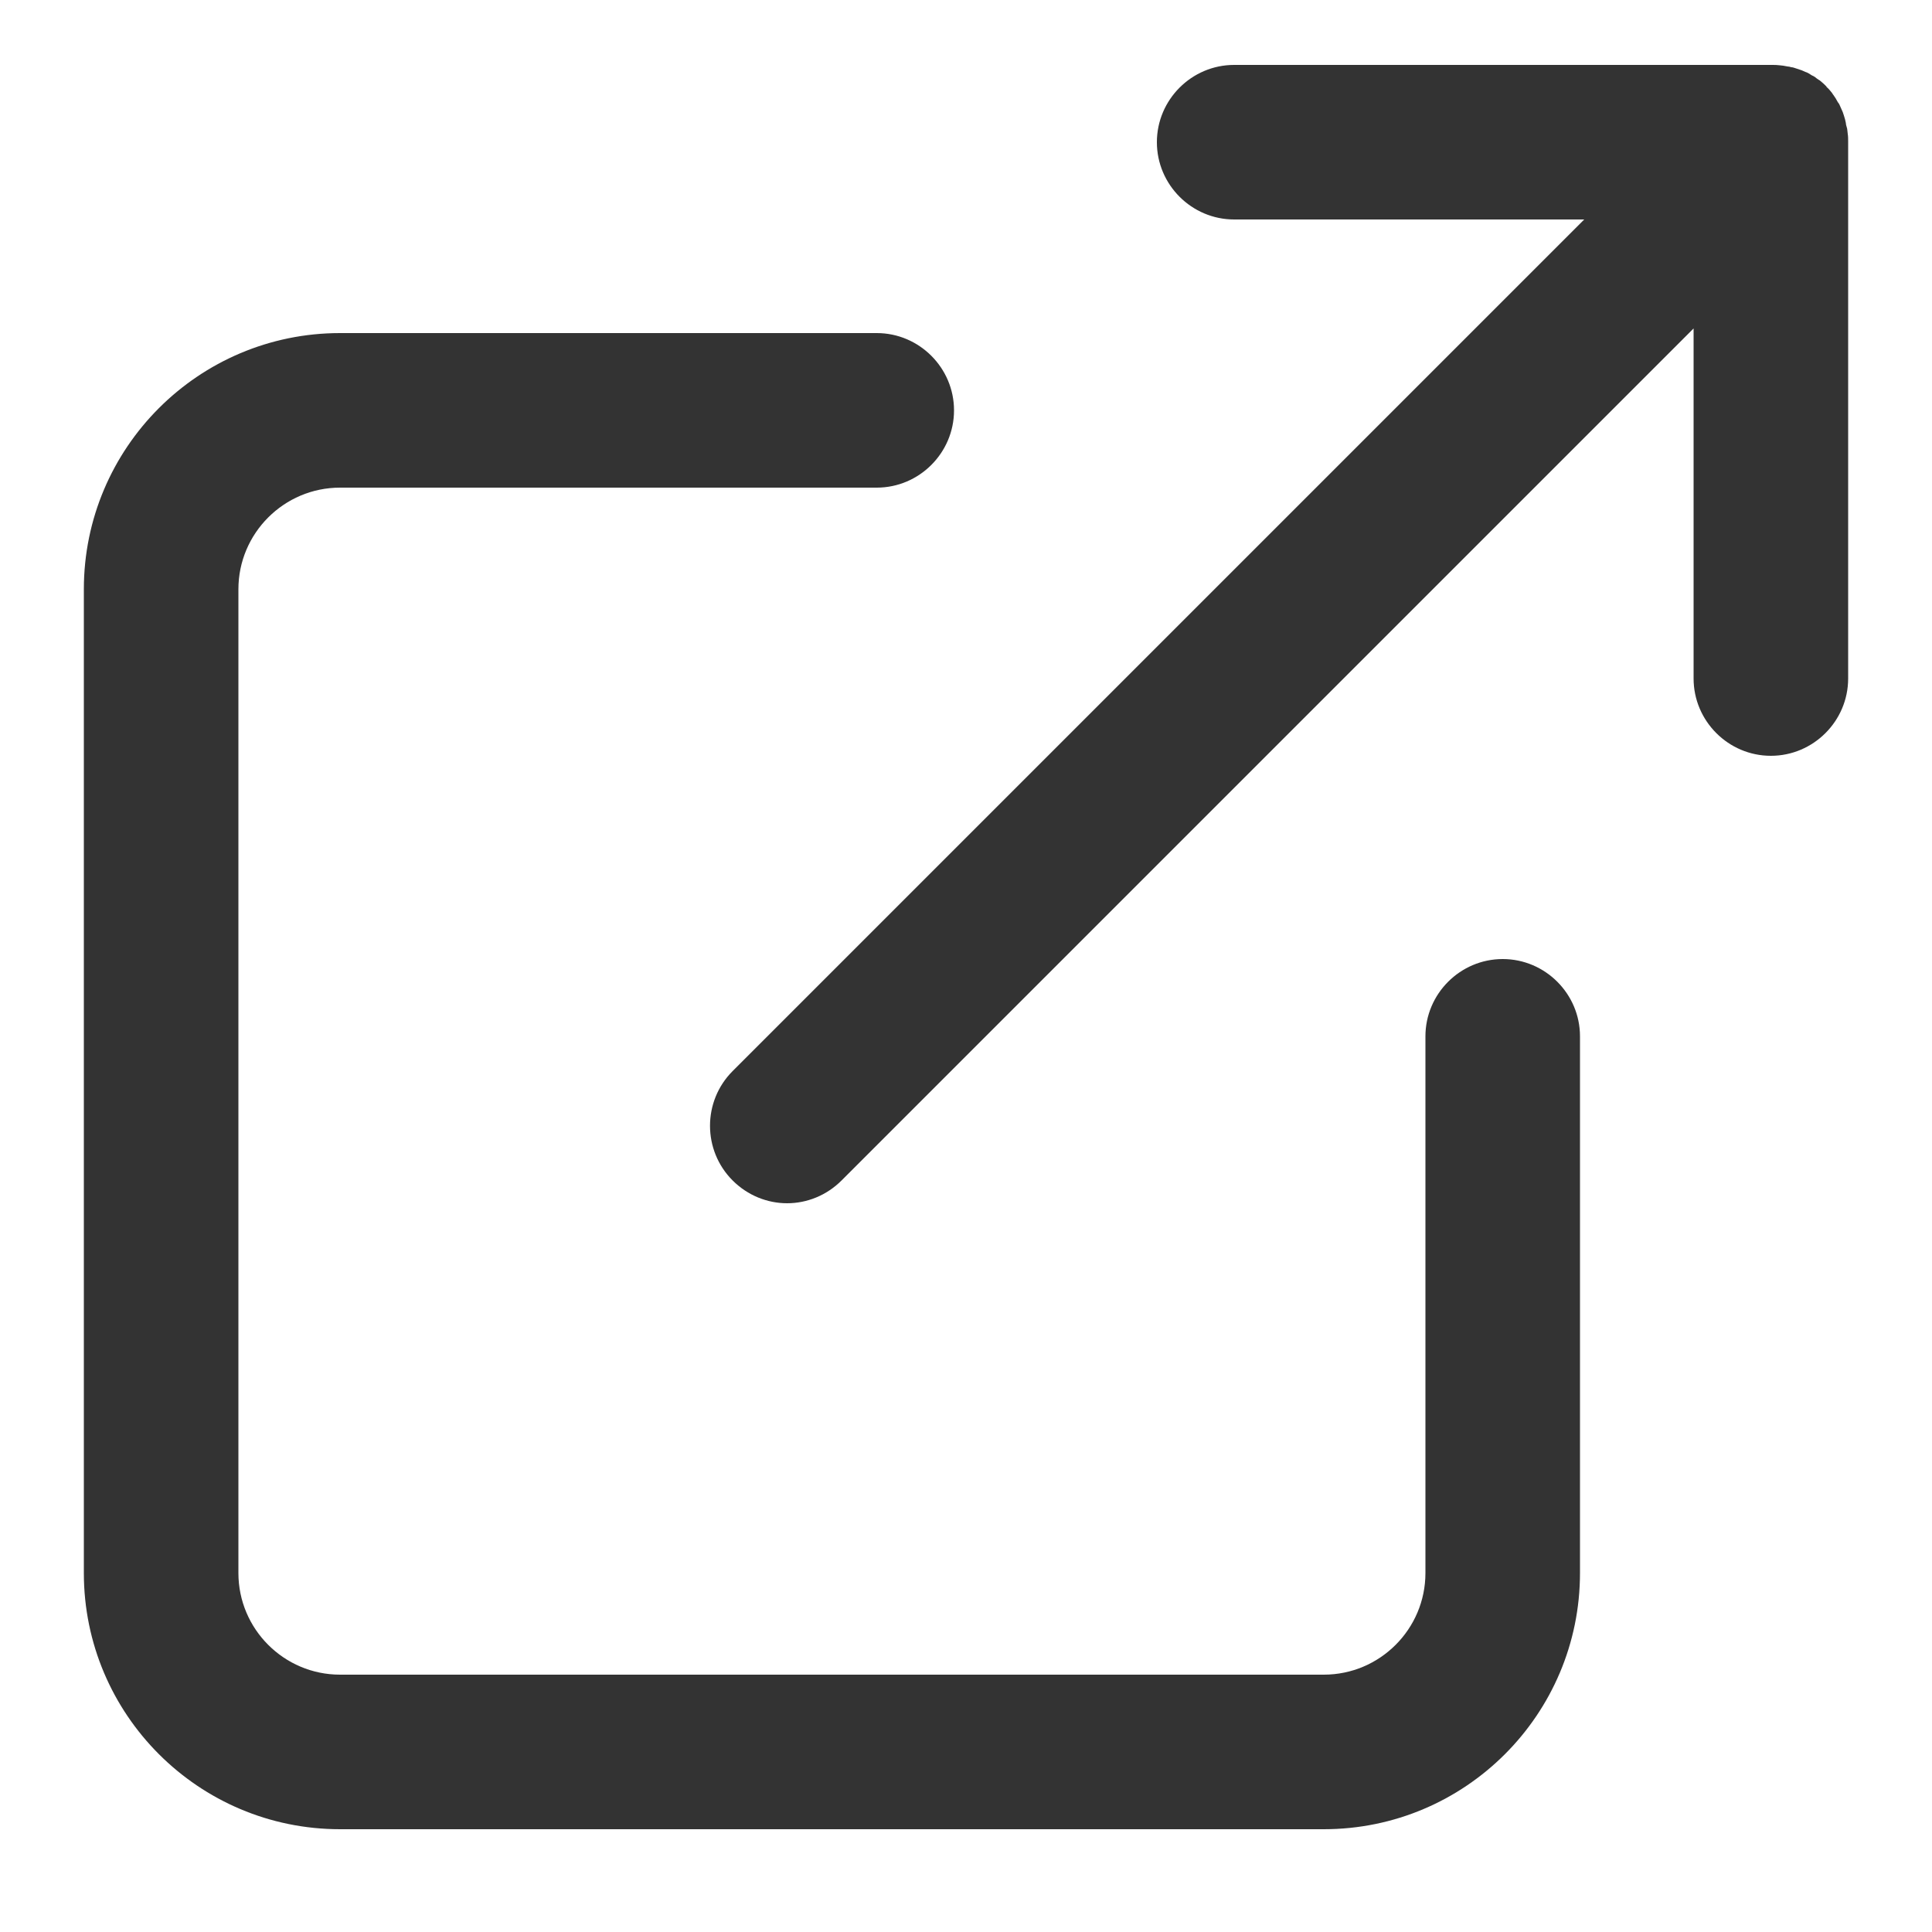
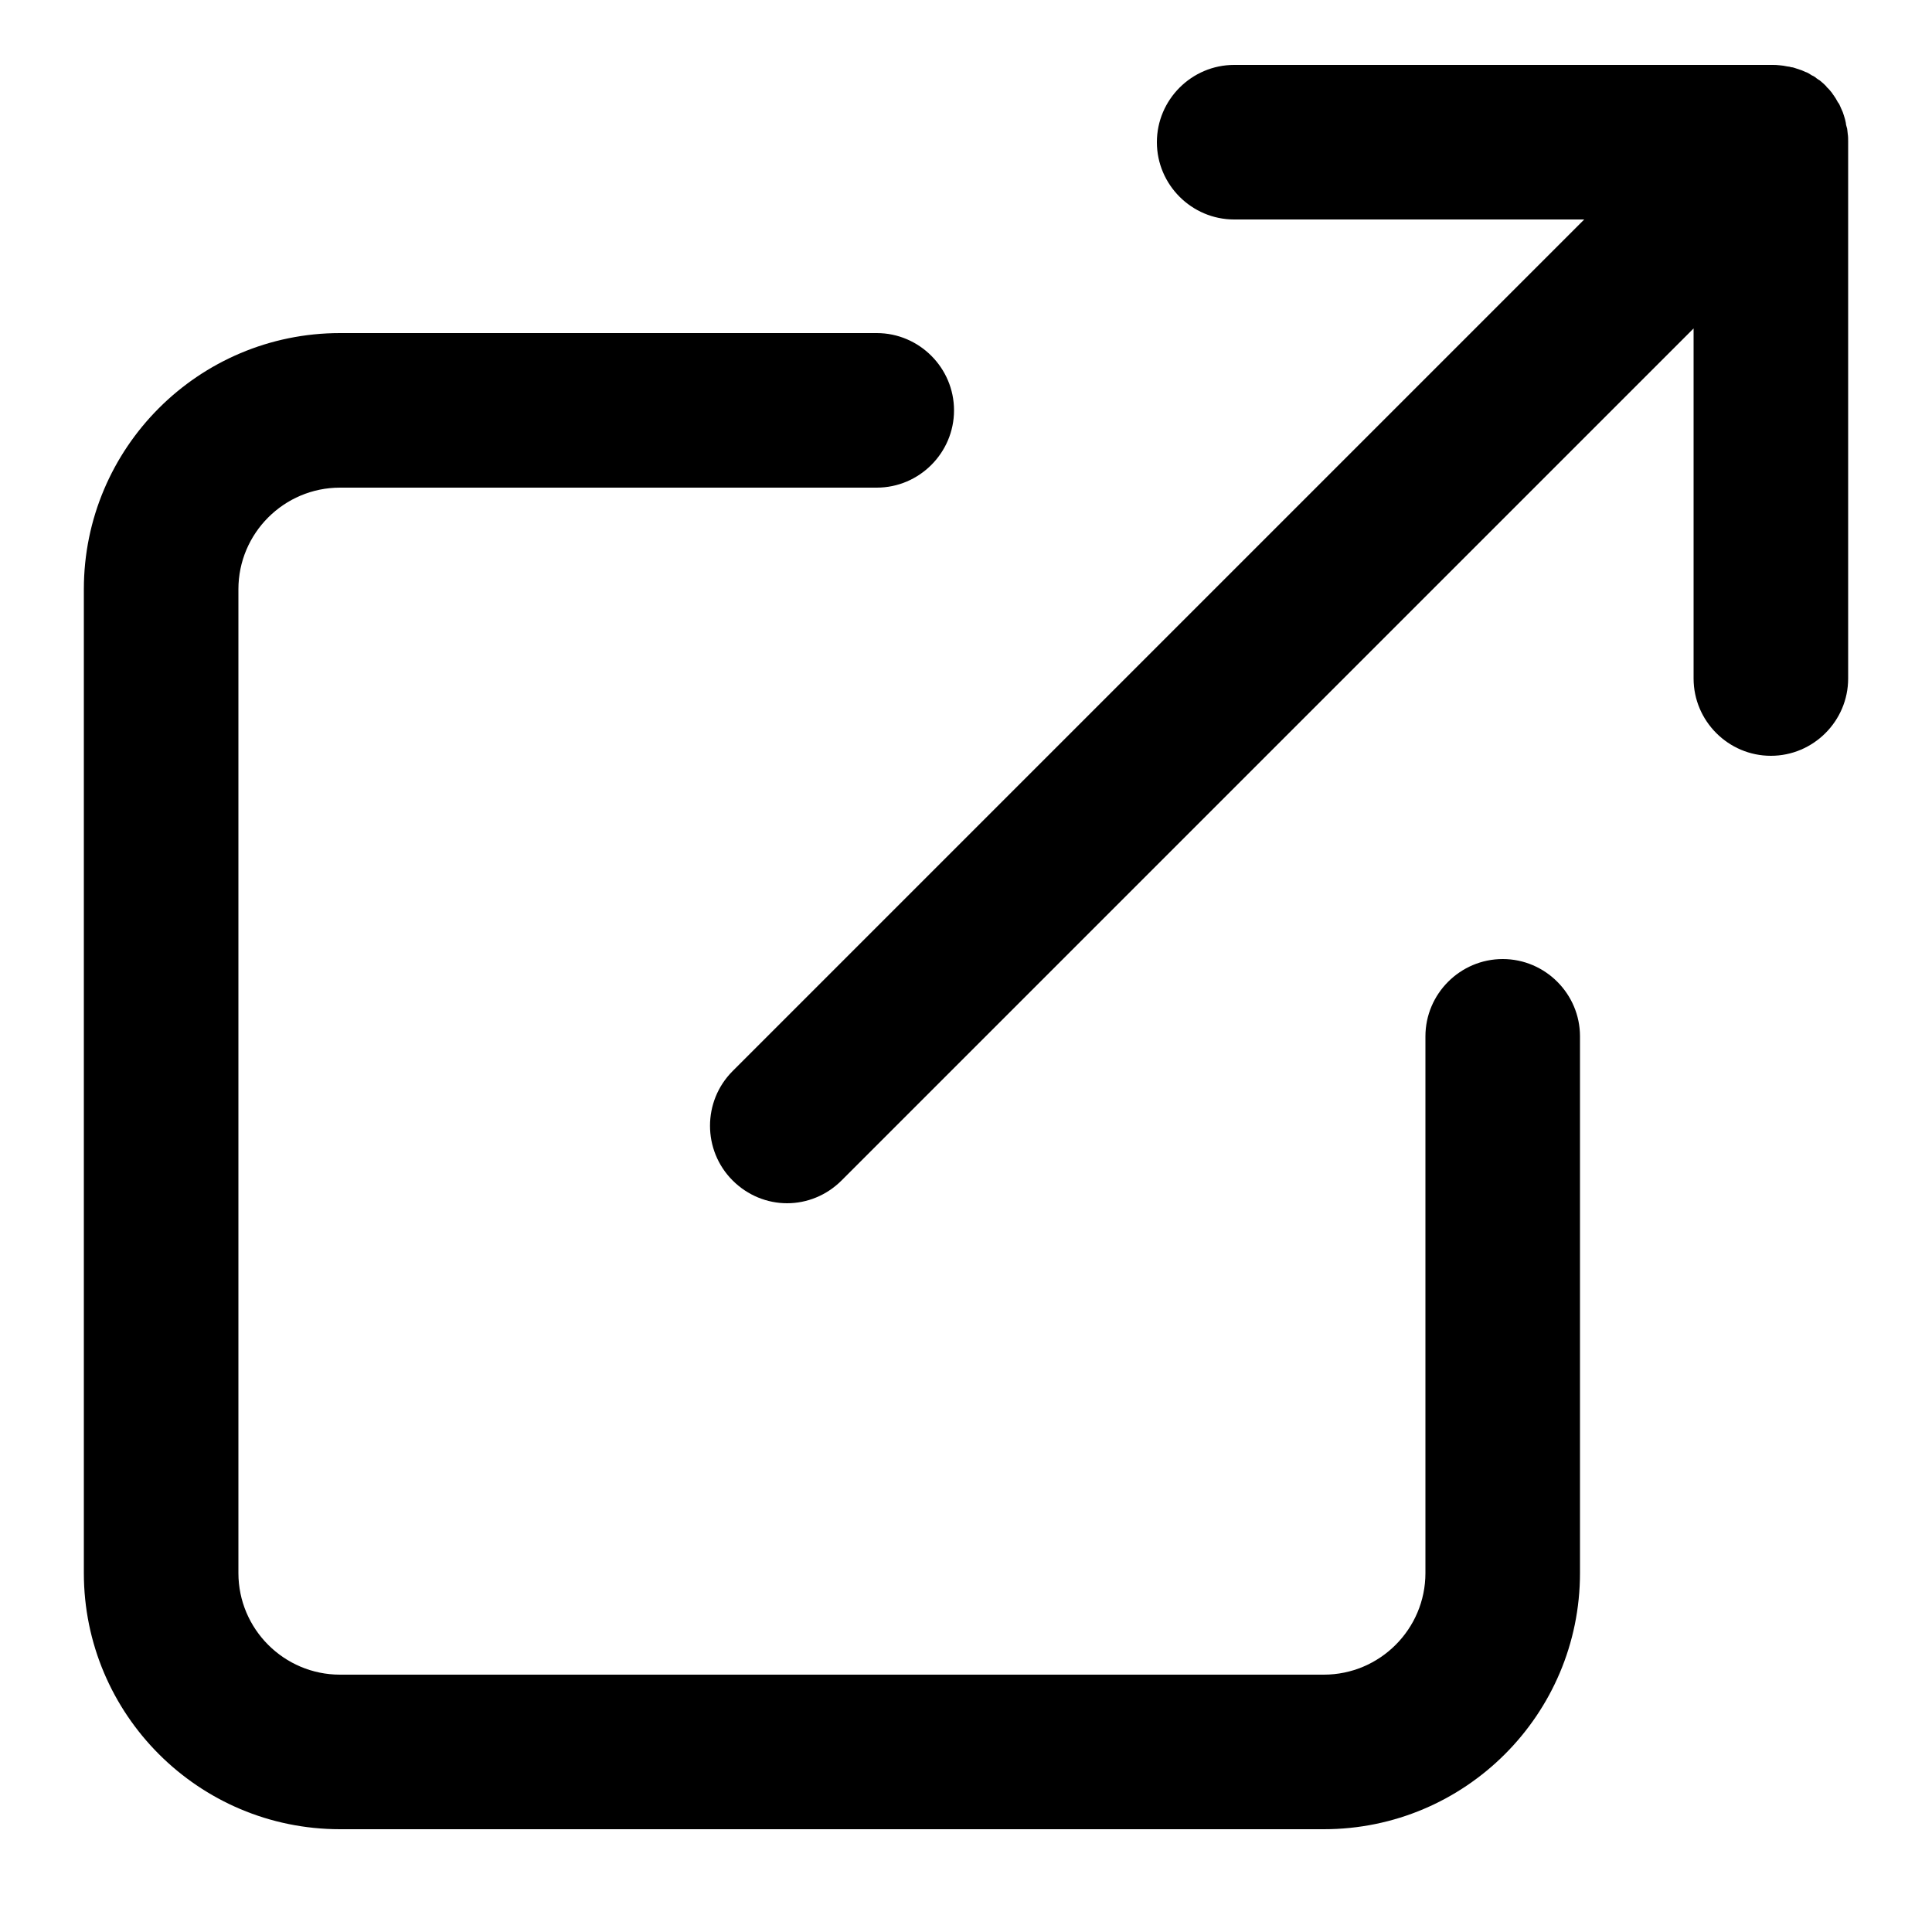
- <svg xmlns="http://www.w3.org/2000/svg" id="Layer_1" viewBox="0 0 500 500">
-   <style>.st0{fill:#333}</style>
-   <path class="st0" d="M388.9 248.2c-11 0-20 9-20 20v138.9c0 14.5-11.8 26.3-26.3 26.3H88c-14.5 0-26.3-11.8-26.3-26.3V152.5c0-14.5 11.8-26.3 26.3-26.3h138.9c11 0 20-9 20-20s-9-20-20-20H88c-36.6 0-66.3 29.7-66.3 66.3v254.6c0 36.6 29.7 66.3 66.3 66.3h254.6c36.6 0 66.3-29.7 66.3-66.3V268.2c0-11-9-20-20-20z" />
-   <path class="st0" d="M478.3 36.6c0-.6 0-1.3-.1-1.9 0-.3-.1-.6-.1-.9 0-.3-.1-.7-.2-1-.1-.3-.2-.7-.2-1-.1-.3-.1-.6-.2-.9-.1-.3-.2-.6-.3-1l-.3-.9c-.1-.3-.3-.6-.4-.9-.1-.3-.3-.6-.4-.9-.1-.3-.3-.5-.5-.8-.2-.3-.3-.6-.5-.9l-.6-.9c-.2-.2-.3-.5-.5-.7-.4-.5-.8-1-1.3-1.4v-.1c-.5-.5-.9-.9-1.4-1.3-.2-.2-.5-.4-.7-.5-.3-.2-.6-.4-.8-.6-.3-.2-.6-.4-.9-.5-.3-.2-.5-.3-.8-.5-.3-.2-.6-.3-.9-.4-.3-.1-.6-.3-.9-.4l-.9-.3-.9-.3c-.3-.1-.6-.2-.9-.2-.3-.1-.7-.2-1-.2-.4-.1-.7-.1-1.1-.2-.3 0-.6-.1-.9-.1-.7-.1-1.3-.1-2-.1H319.4c-11 0-20 9-20 20s9 20 20 20H410L189.6 277.2c-7.8 7.8-7.8 20.5 0 28.3 3.9 3.9 9 5.9 14.1 5.9s10.2-2 14.1-5.9L438.3 85v90.6c0 11 9 20 20 20s20-9 20-20v-139c0 .1 0 .1 0 0z" />
+ <svg xmlns="http://www.w3.org/2000/svg" viewBox="0 0 500 500">
+   <path d="M388.9 248.2c-11 0-20 9-20 20v138.9c0 14.5-11.8 26.3-26.3 26.3H88c-14.5 0-26.3-11.8-26.3-26.3V152.5c0-14.5 11.8-26.3 26.3-26.3h138.9c11 0 20-9 20-20s-9-20-20-20H88c-36.6 0-66.3 29.7-66.3 66.3v254.6c0 36.6 29.7 66.3 66.3 66.3h254.6c36.6 0 66.3-29.7 66.3-66.3V268.2c0-11-9-20-20-20z" />
+   <path d="M478.3 36.6c0-.6 0-1.3-.1-1.9 0-.3-.1-.6-.1-.9 0-.3-.1-.7-.2-1-.1-.3-.2-.7-.2-1-.1-.3-.1-.6-.2-.9-.1-.3-.2-.6-.3-1l-.3-.9c-.1-.3-.3-.6-.4-.9-.1-.3-.3-.6-.4-.9-.1-.3-.3-.5-.5-.8-.2-.3-.3-.6-.5-.9l-.6-.9c-.2-.2-.3-.5-.5-.7-.4-.5-.8-1-1.3-1.4v-.1c-.5-.5-.9-.9-1.4-1.3-.2-.2-.5-.4-.7-.5-.3-.2-.6-.4-.8-.6-.3-.2-.6-.4-.9-.5-.3-.2-.5-.3-.8-.5-.3-.2-.6-.3-.9-.4-.3-.1-.6-.3-.9-.4l-.9-.3-.9-.3c-.3-.1-.6-.2-.9-.2-.3-.1-.7-.2-1-.2-.4-.1-.7-.1-1.1-.2-.3 0-.6-.1-.9-.1-.7-.1-1.3-.1-2-.1H319.4c-11 0-20 9-20 20s9 20 20 20H410L189.6 277.2c-7.8 7.8-7.8 20.5 0 28.3 3.9 3.9 9 5.9 14.1 5.9s10.2-2 14.1-5.9L438.3 85v90.6c0 11 9 20 20 20s20-9 20-20v-139c0 .1 0 .1 0 0z" />
</svg>
